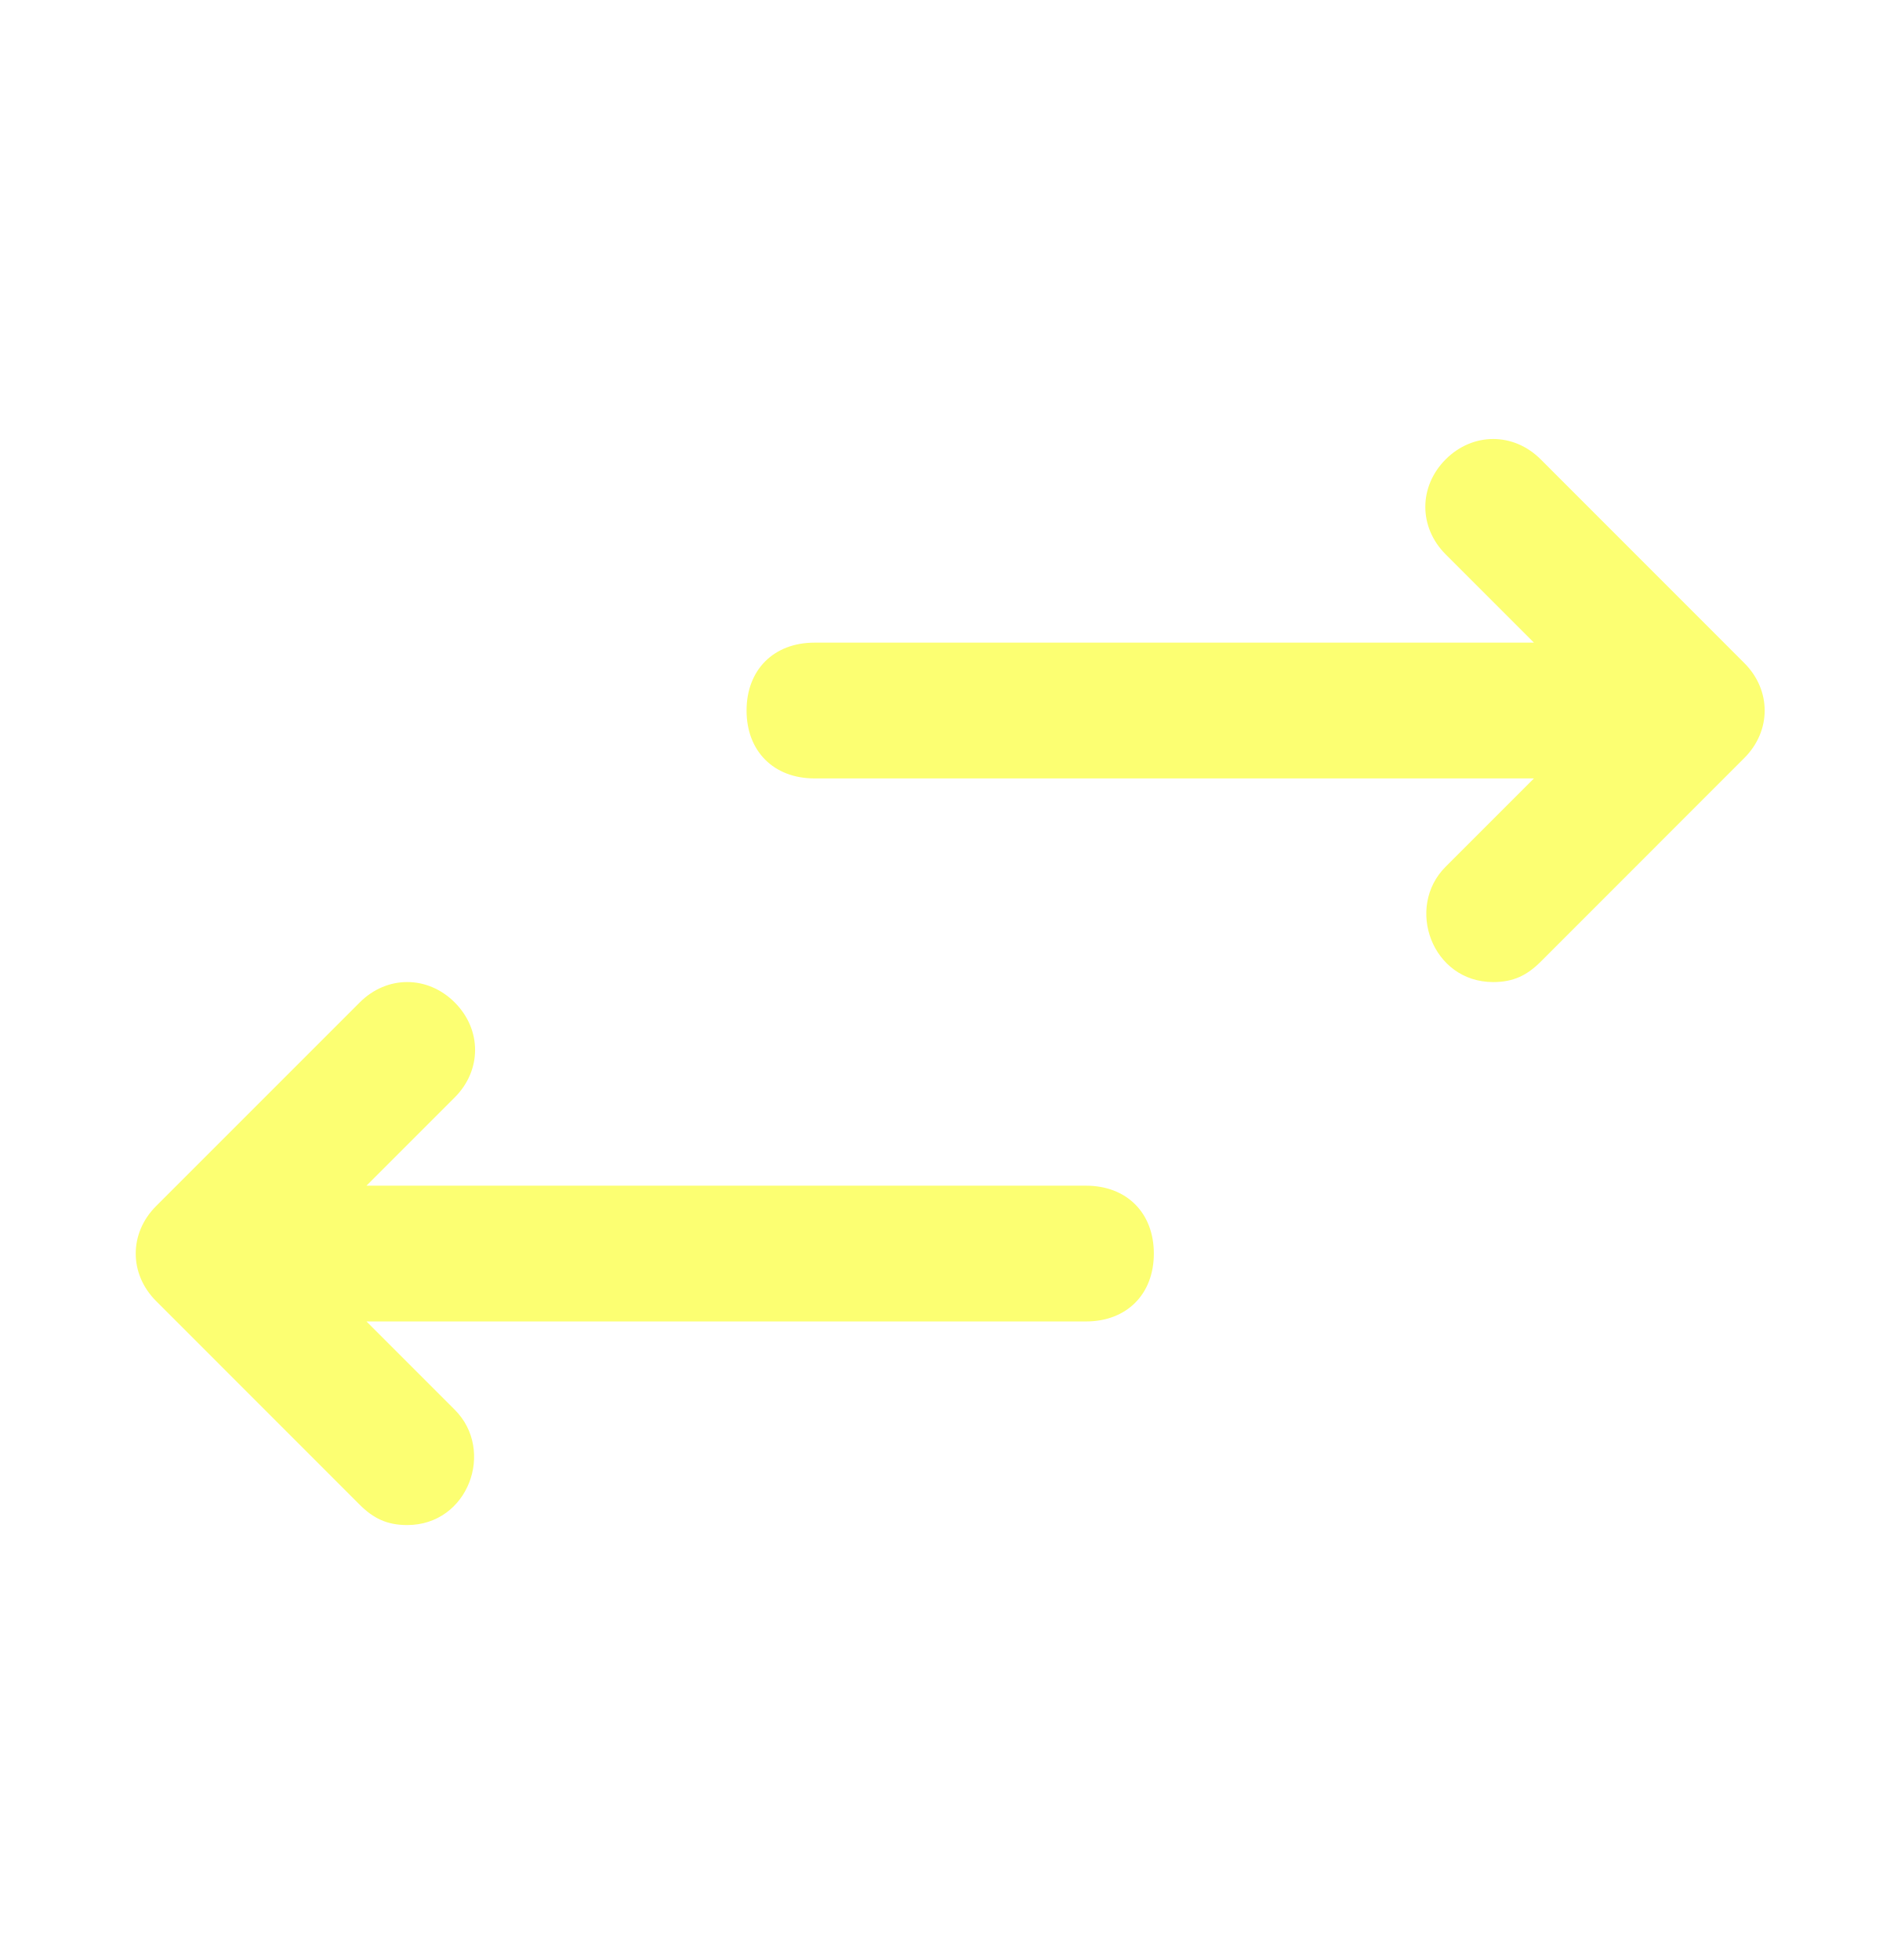
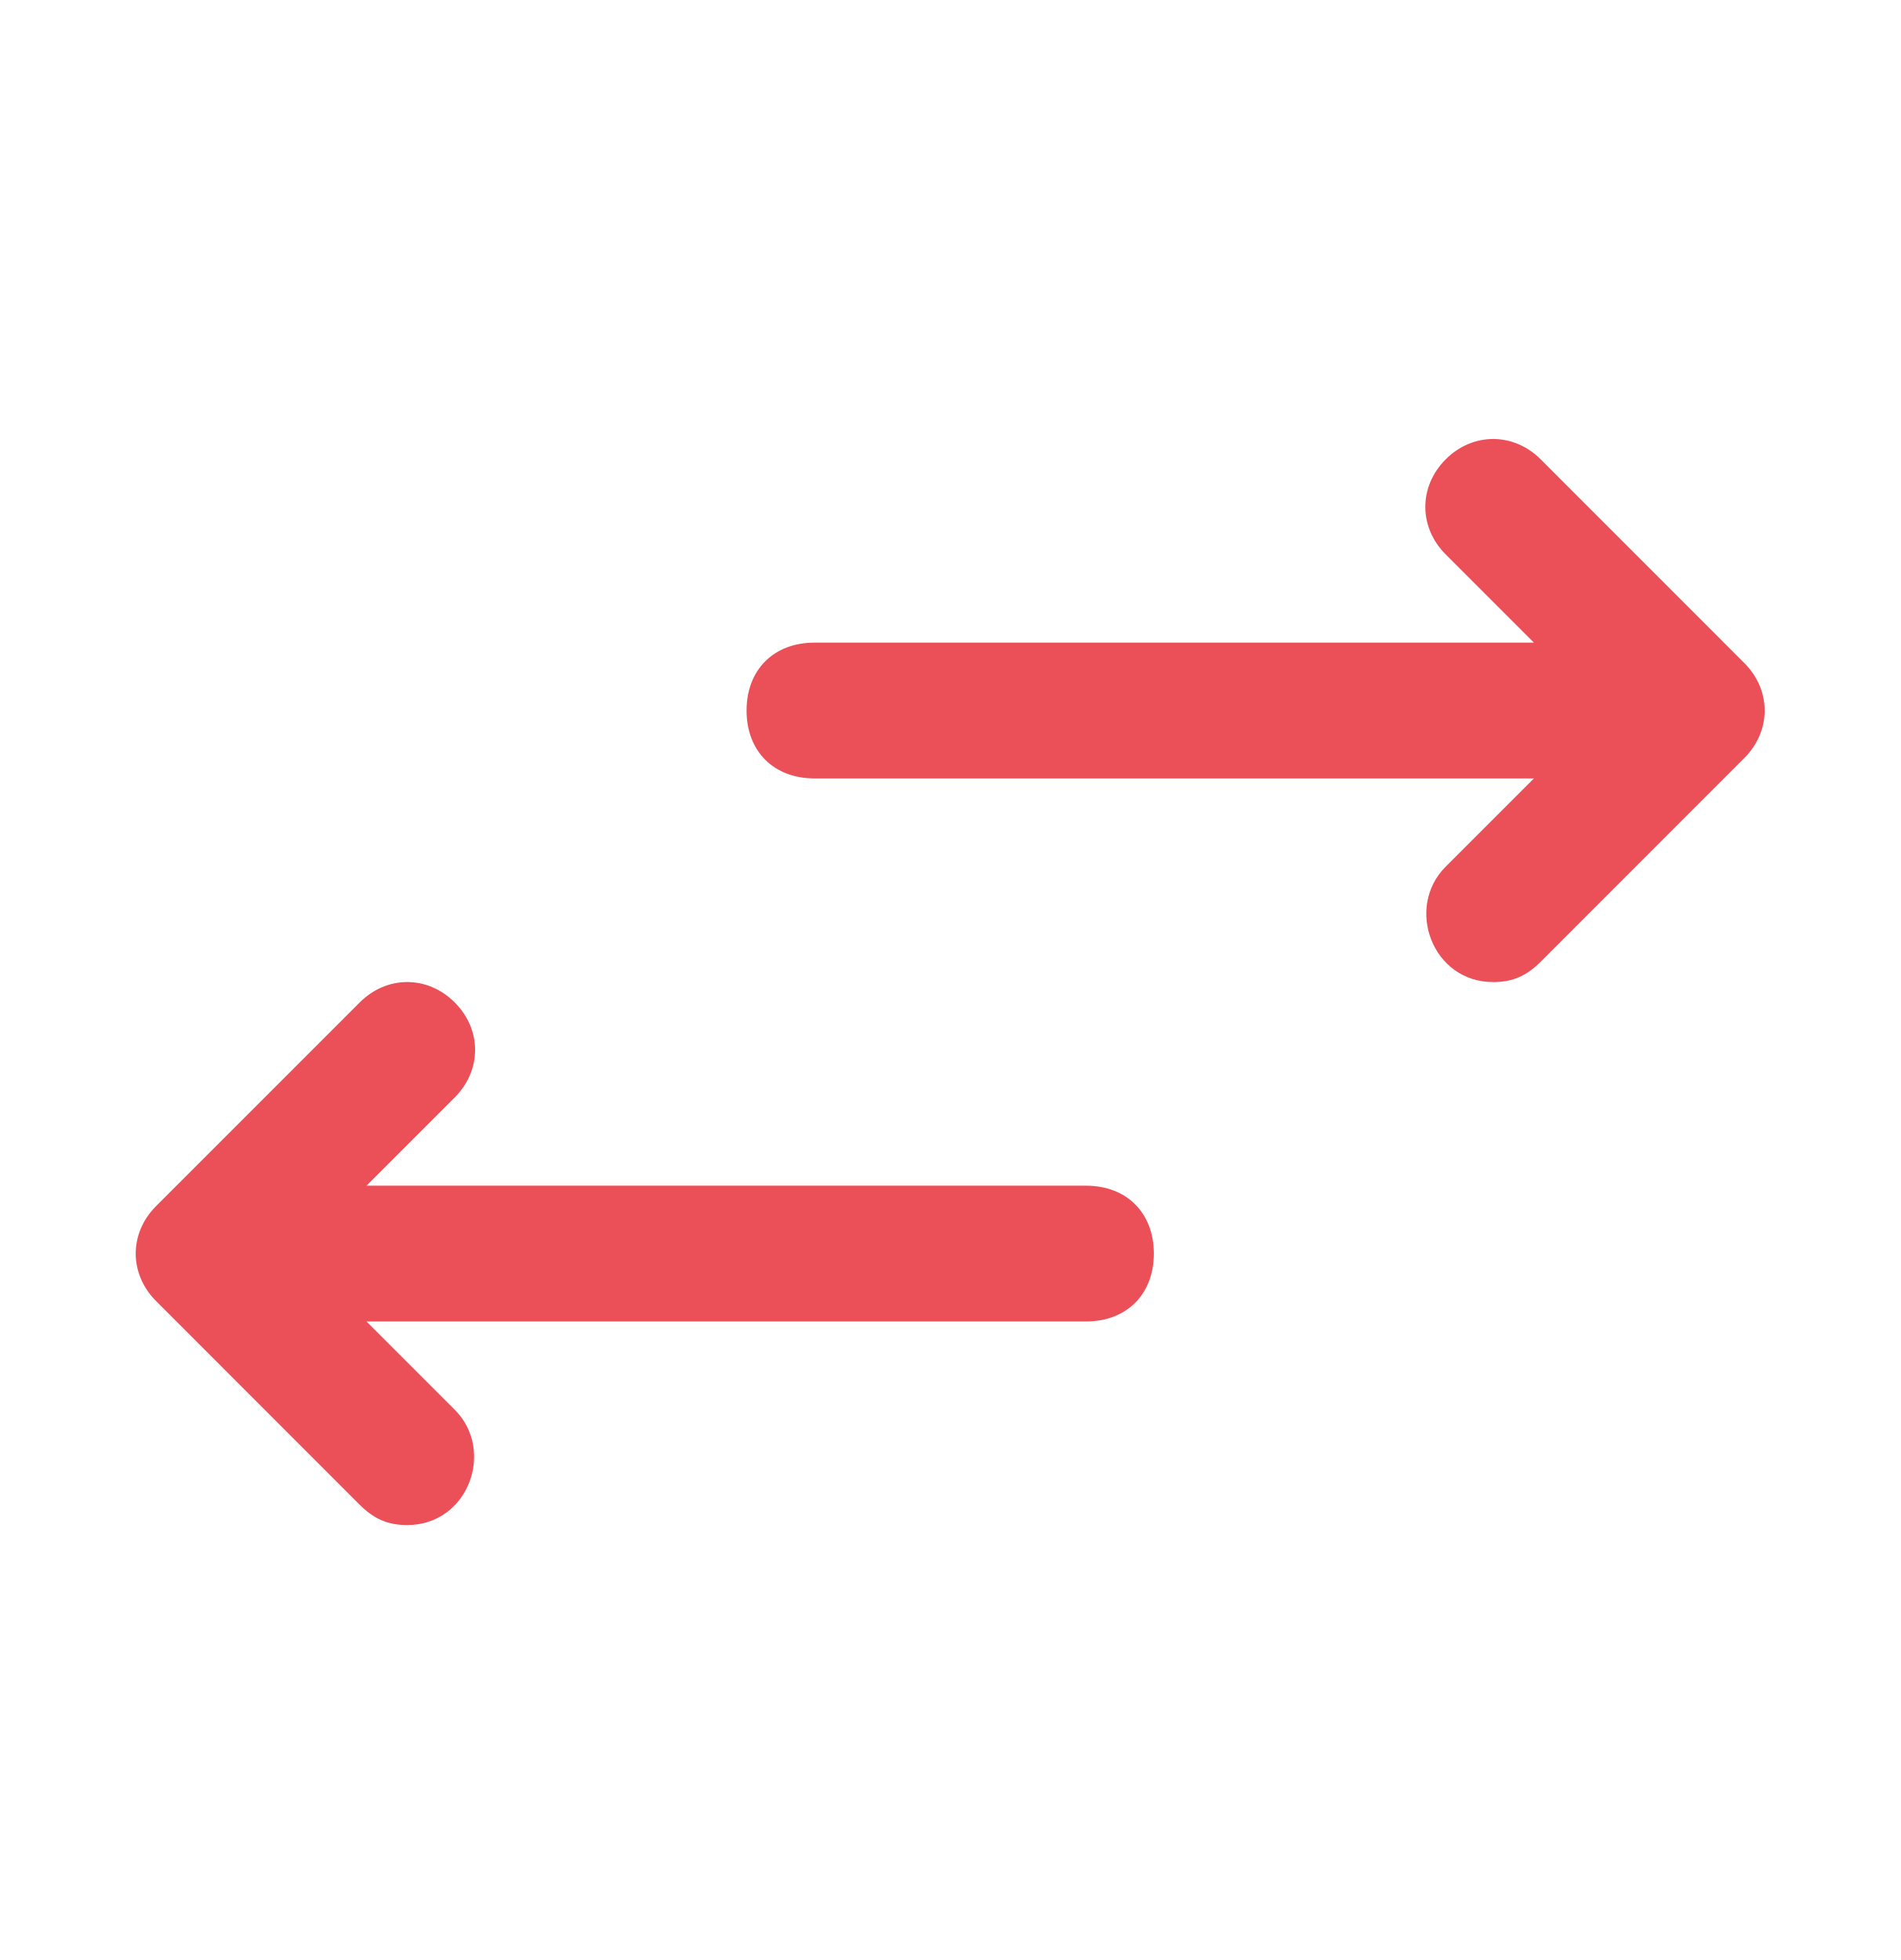
<svg xmlns="http://www.w3.org/2000/svg" width="32" height="33" viewBox="0 0 32 33" fill="none">
-   <path d="M6.857 25.677C6.514 25.677 6.286 25.563 6.057 25.335L2.629 21.906C2.171 21.449 2.171 20.763 2.629 20.306L6.057 16.878C6.514 16.42 7.2 16.42 7.657 16.878C8.114 17.335 8.114 18.02 7.657 18.477L6.171 19.963H18.286C18.971 19.963 19.429 20.42 19.429 21.106C19.429 21.792 18.971 22.249 18.286 22.249H6.171L7.657 23.735C8.343 24.42 7.886 25.677 6.857 25.677Z" fill="#FCFF72" />
-   <path d="M25.143 16.535C24.114 16.535 23.657 15.277 24.343 14.592L25.829 13.106H13.714C13.029 13.106 12.571 12.649 12.571 11.963C12.571 11.277 13.029 10.82 13.714 10.82H25.829L24.343 9.334C23.886 8.877 23.886 8.192 24.343 7.734C24.8 7.277 25.486 7.277 25.943 7.734L29.371 11.163C29.829 11.62 29.829 12.306 29.371 12.763L25.943 16.192C25.714 16.42 25.486 16.535 25.143 16.535Z" fill="#FCFF72" />
+   <path d="M6.857 25.677C6.514 25.677 6.286 25.563 6.057 25.335L2.629 21.906C2.171 21.449 2.171 20.763 2.629 20.306L6.057 16.878C6.514 16.42 7.2 16.42 7.657 16.878C8.114 17.335 8.114 18.02 7.657 18.477L6.171 19.963H18.286C18.971 19.963 19.429 20.42 19.429 21.106C19.429 21.792 18.971 22.249 18.286 22.249H6.171L7.657 23.735C8.343 24.42 7.886 25.677 6.857 25.677Z" fill="#EB4F58" />
+   <path d="M25.143 16.535C24.114 16.535 23.657 15.277 24.343 14.592L25.829 13.106H13.714C13.029 13.106 12.571 12.649 12.571 11.963C12.571 11.277 13.029 10.82 13.714 10.82H25.829L24.343 9.334C23.886 8.877 23.886 8.192 24.343 7.734C24.8 7.277 25.486 7.277 25.943 7.734L29.371 11.163C29.829 11.62 29.829 12.306 29.371 12.763L25.943 16.192C25.714 16.42 25.486 16.535 25.143 16.535Z" fill="#EB4F58" />
</svg>
